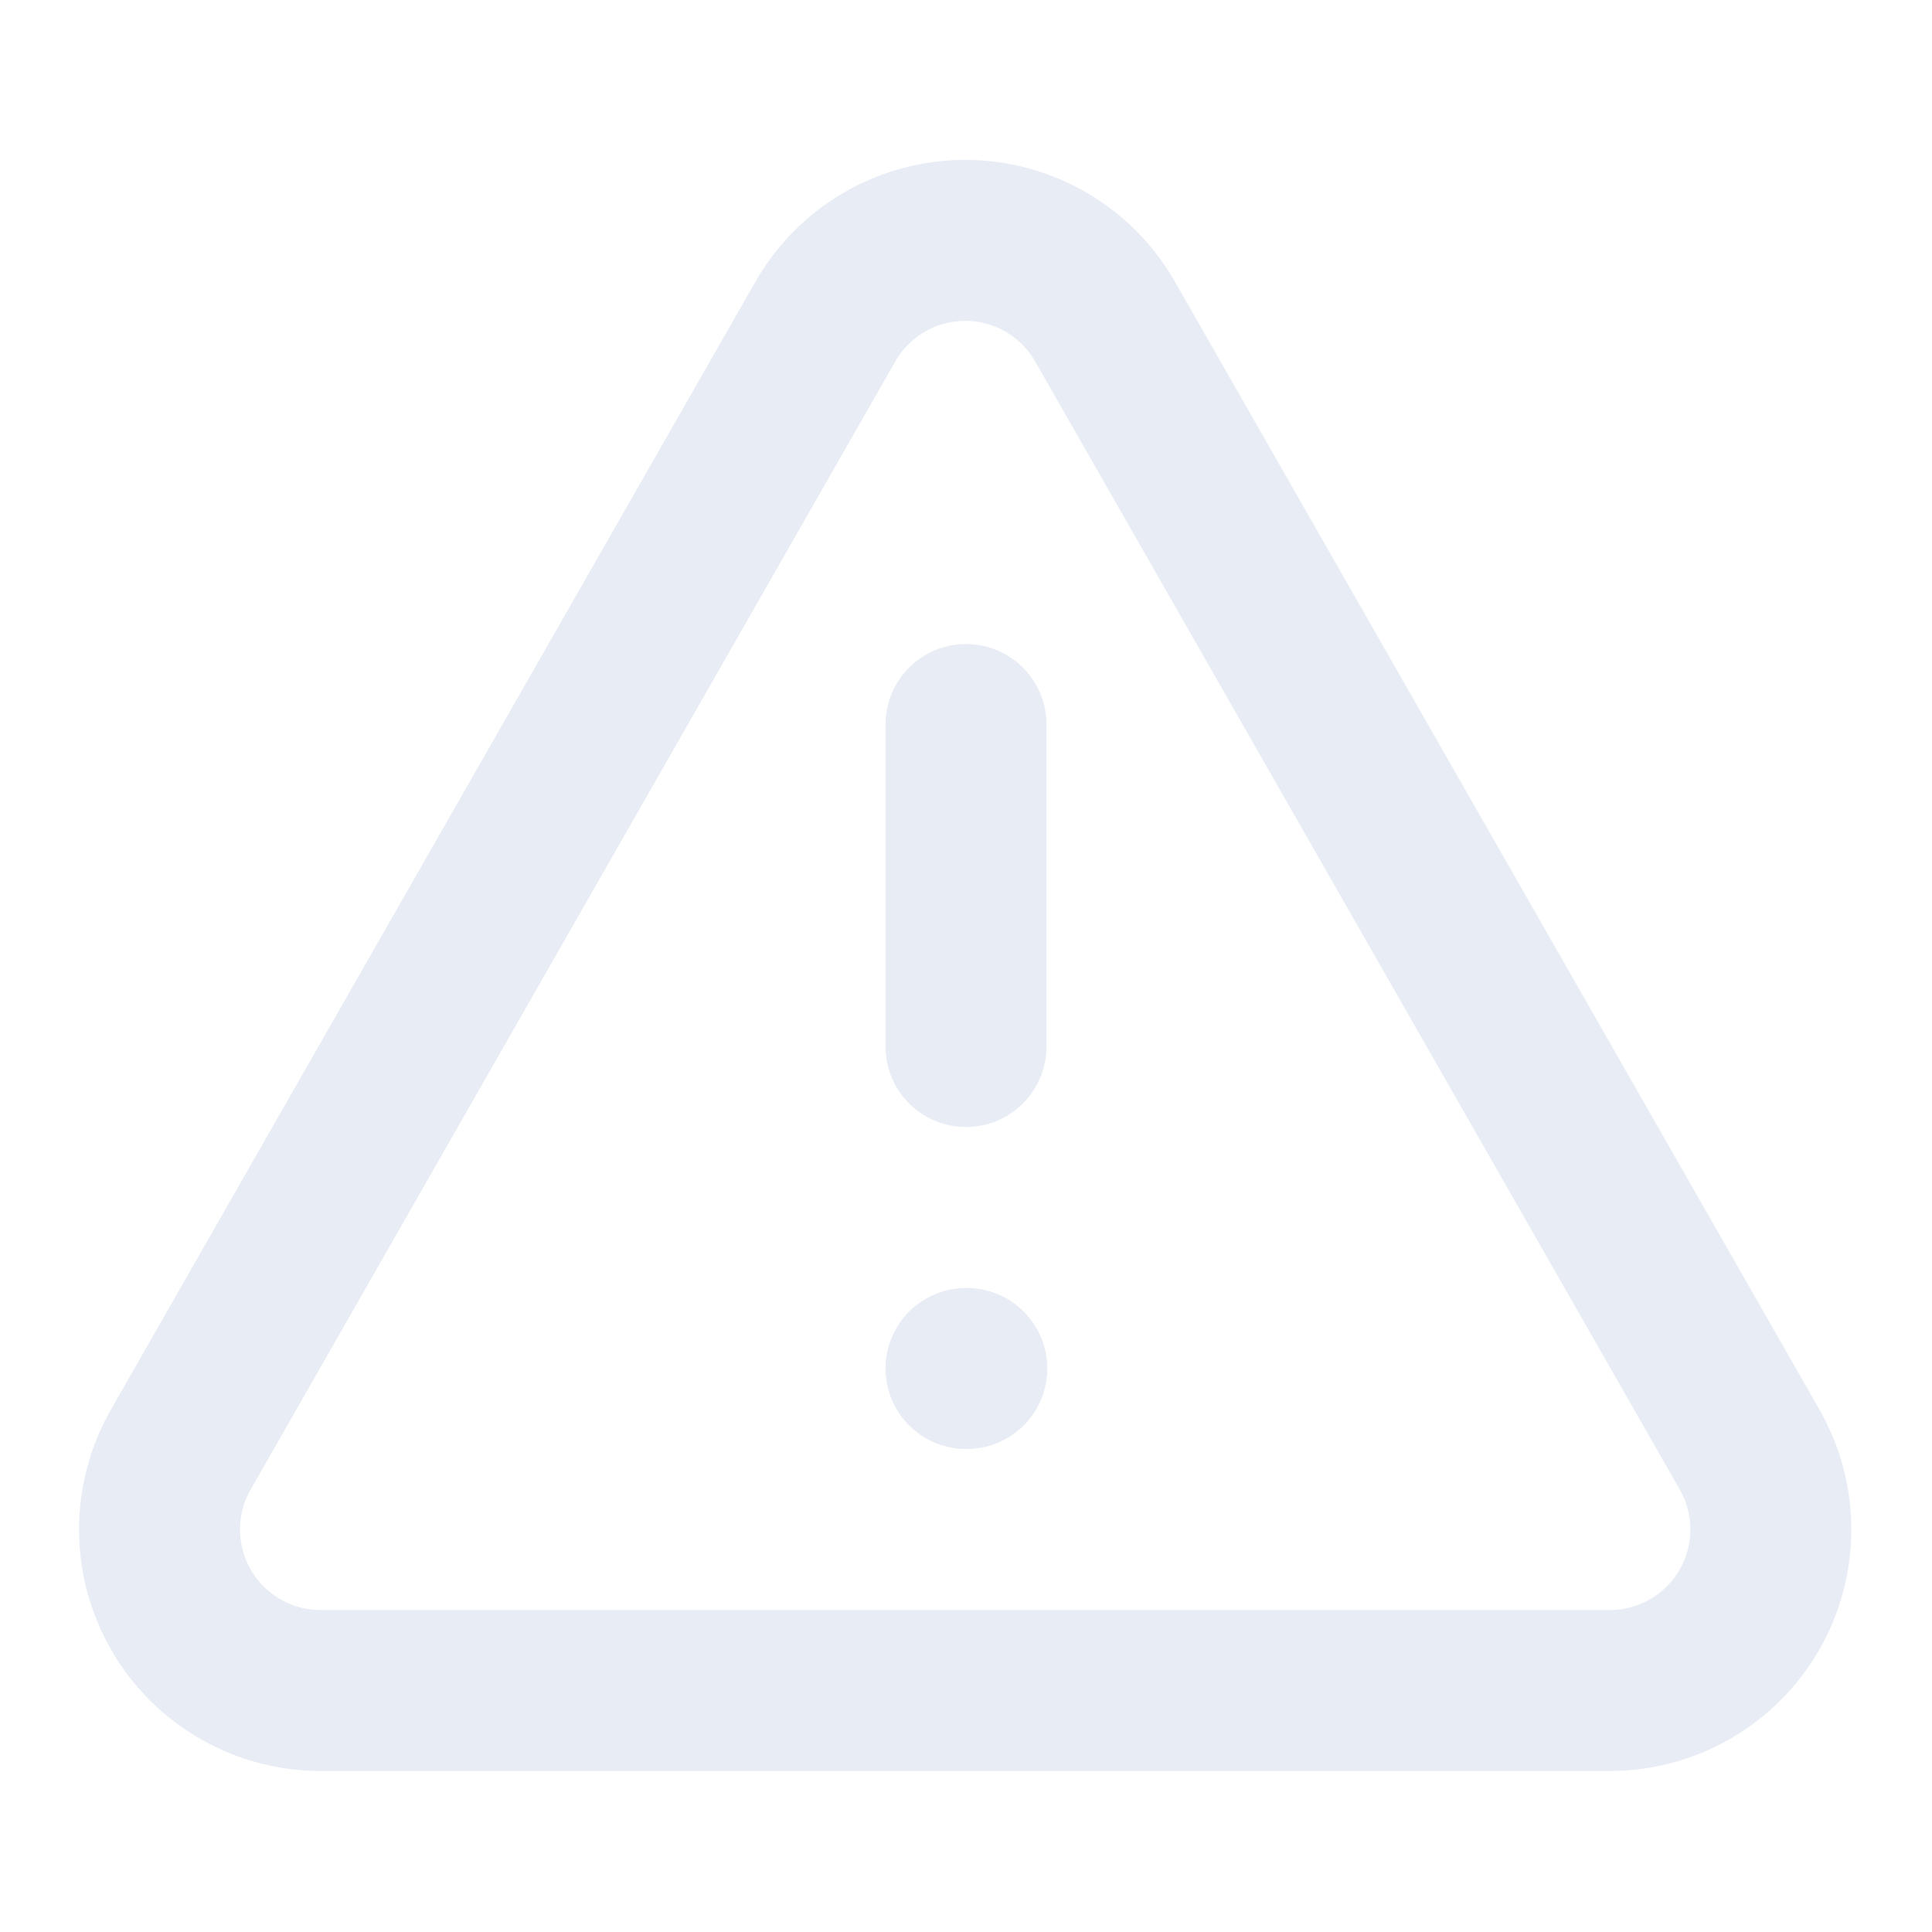
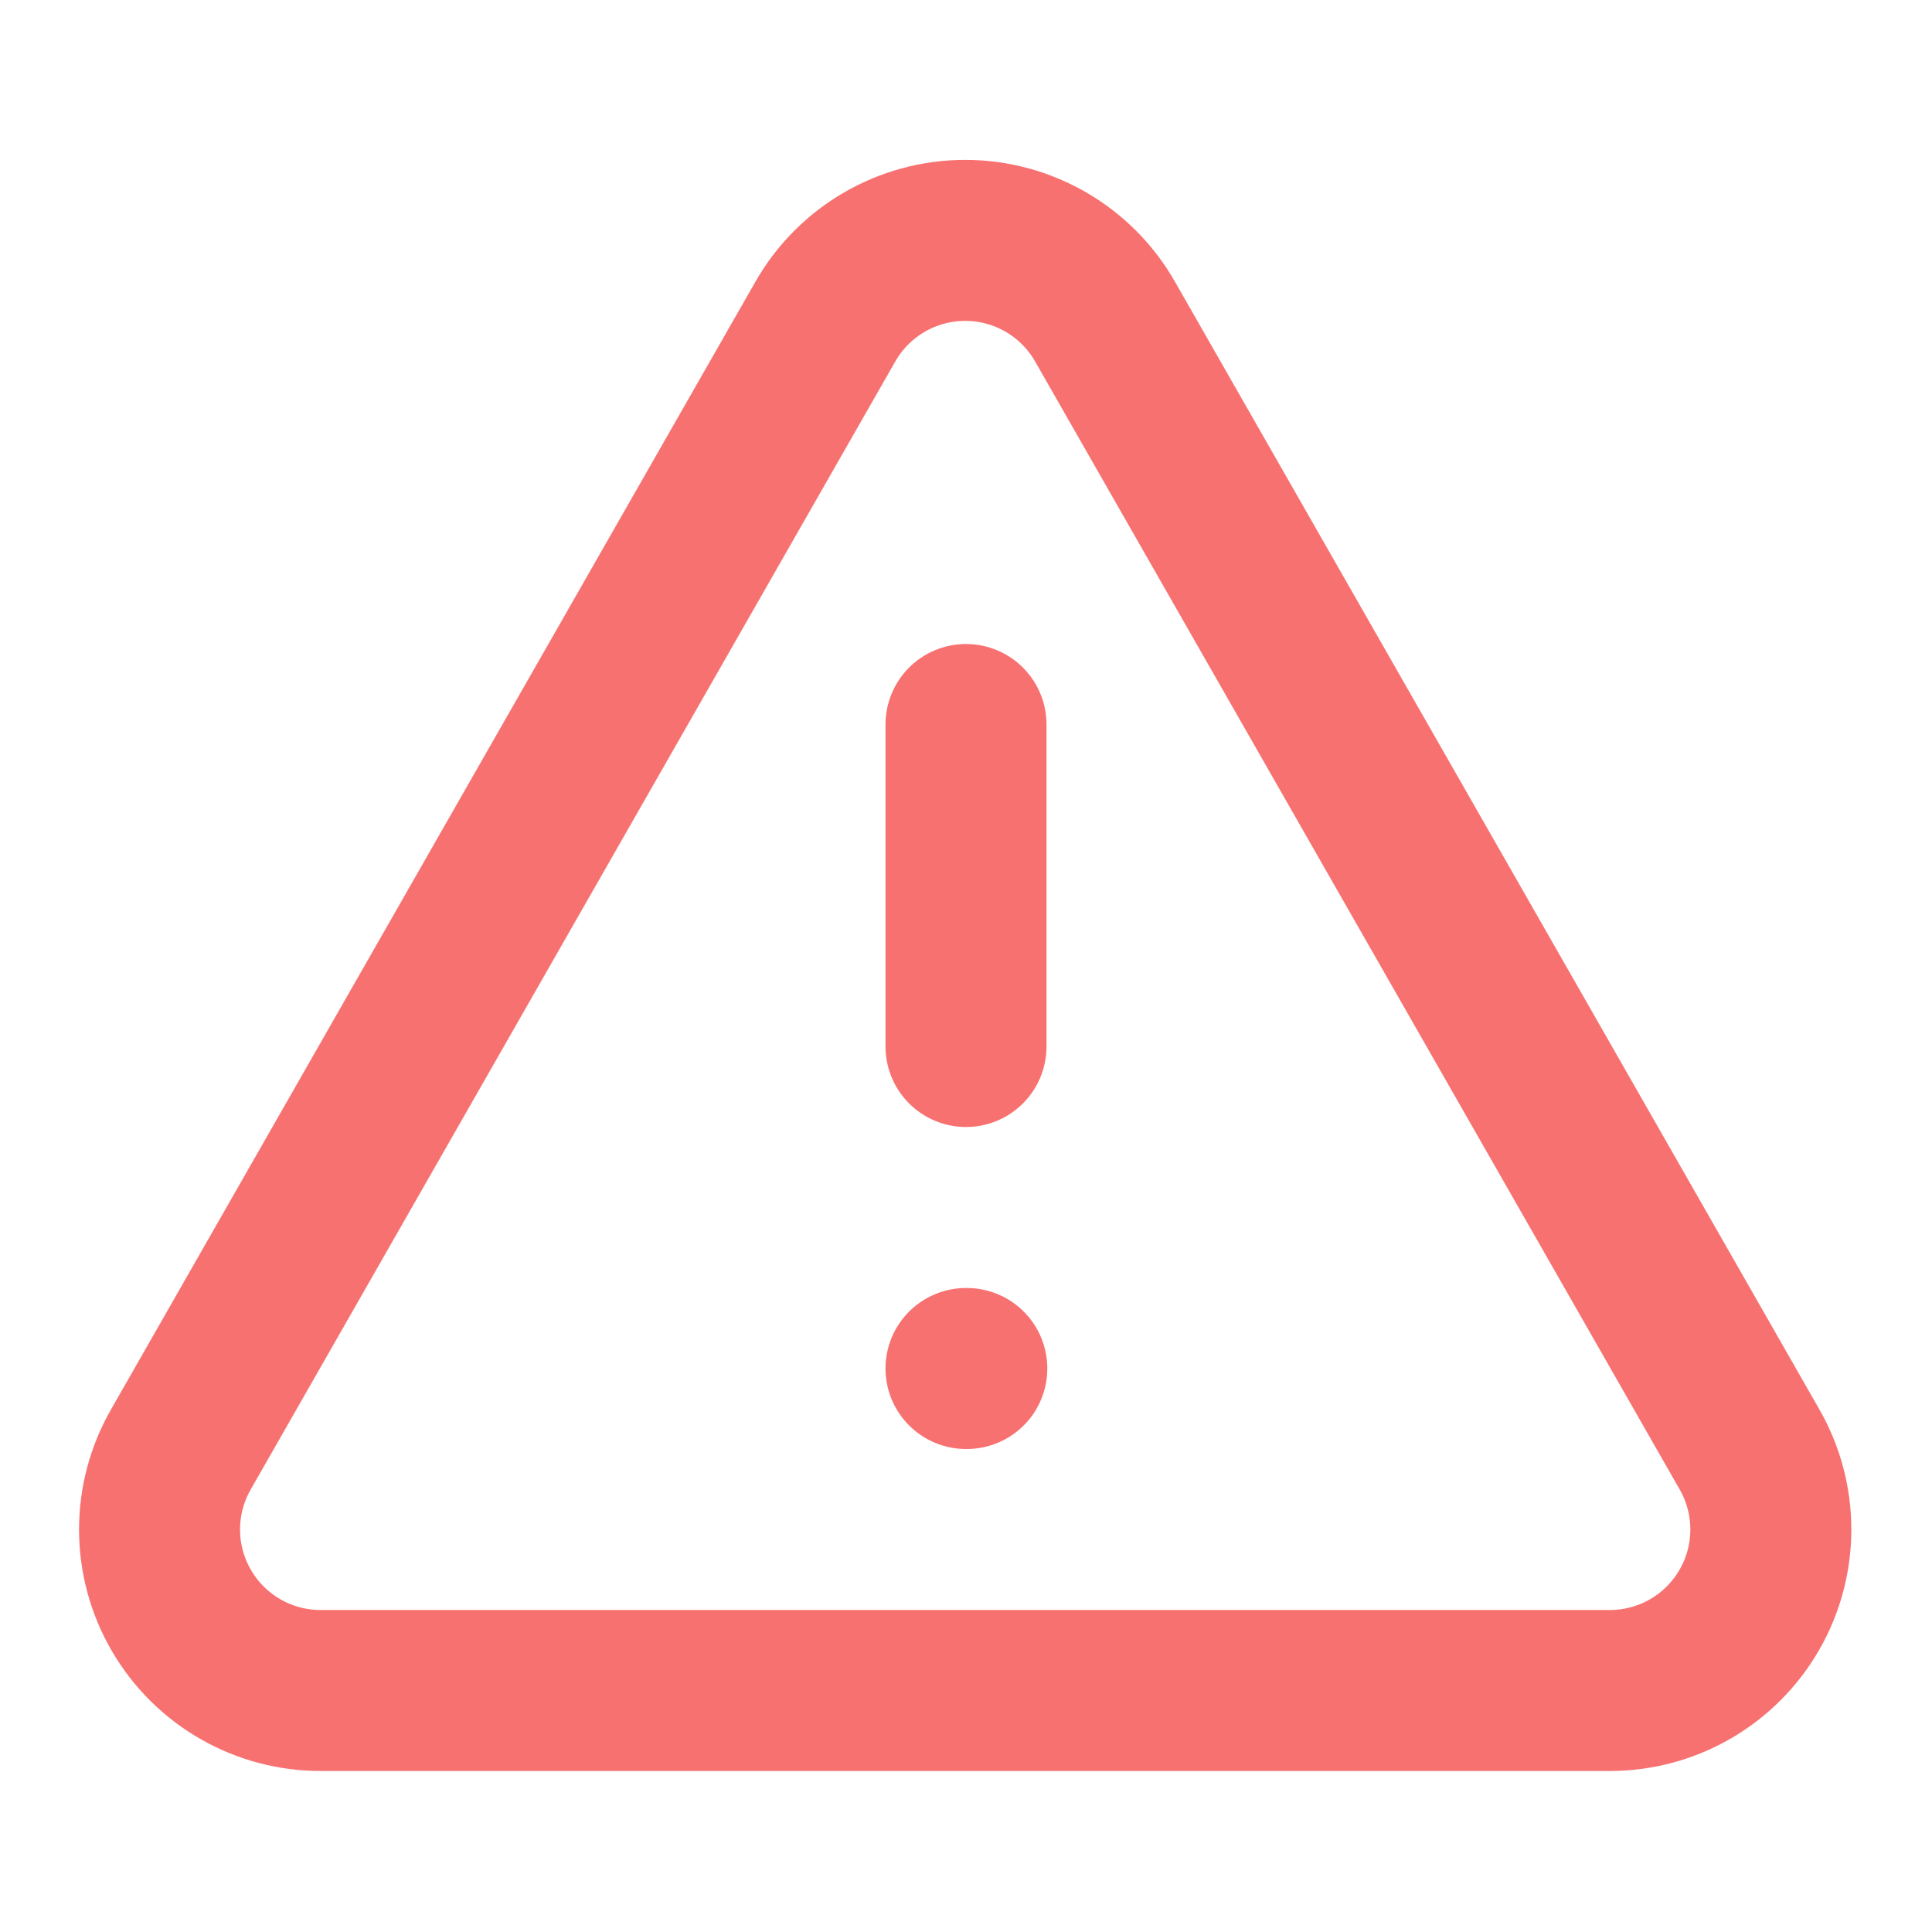
- <svg xmlns="http://www.w3.org/2000/svg" width="24" height="24" viewBox="0 0 24 24" fill="none" stroke="#E8EDF5" stroke-width="2" stroke-linecap="round" stroke-linejoin="round" class="lucide lucide-triangle-alert preview-icon">
+ <svg xmlns="http://www.w3.org/2000/svg" width="24" height="24" viewBox="0 0 24 24" fill="none" stroke="#F87171" stroke-width="2" stroke-linecap="round" stroke-linejoin="round" class="lucide lucide-triangle-alert preview-icon">
  <path vector-effect="non-scaling-stroke" d="m21.73 18-8-14a2 2 0 0 0-3.48 0l-8 14A2 2 0 0 0 4 21h16a2 2 0 0 0 1.73-3" />
  <path vector-effect="non-scaling-stroke" d="M12 9v4" />
  <path vector-effect="non-scaling-stroke" d="M12 17h.01" />
</svg>
